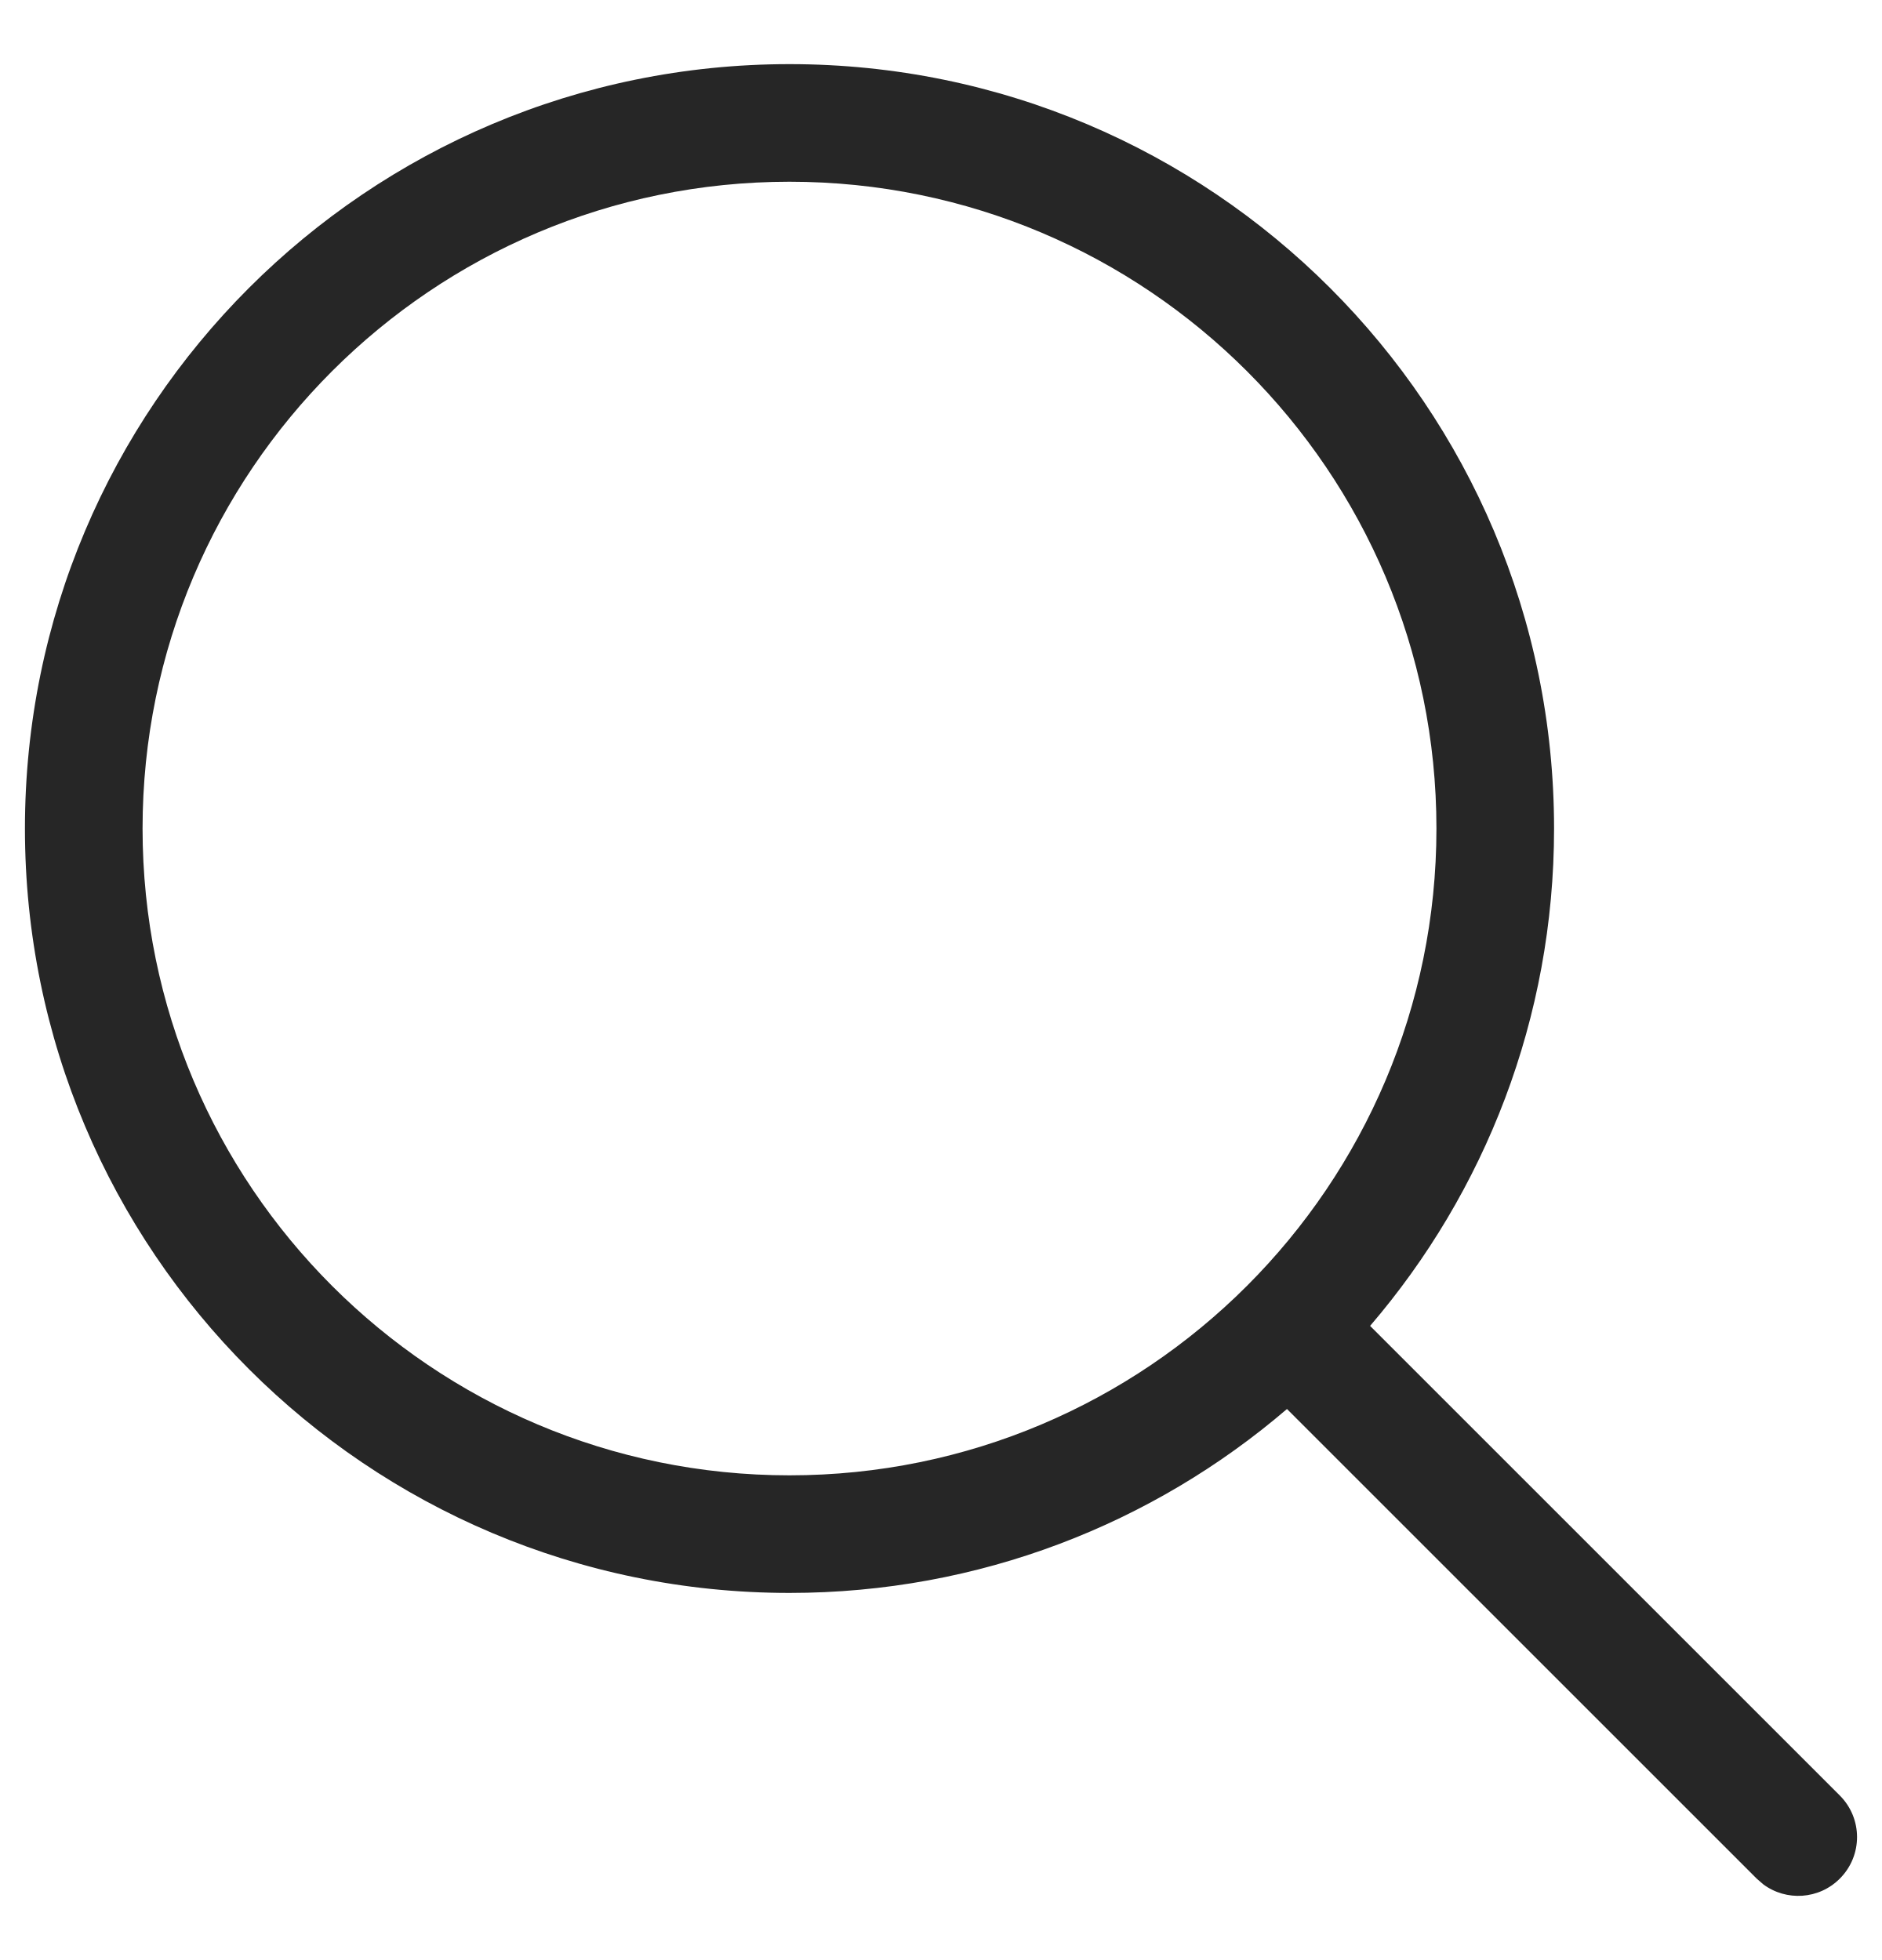
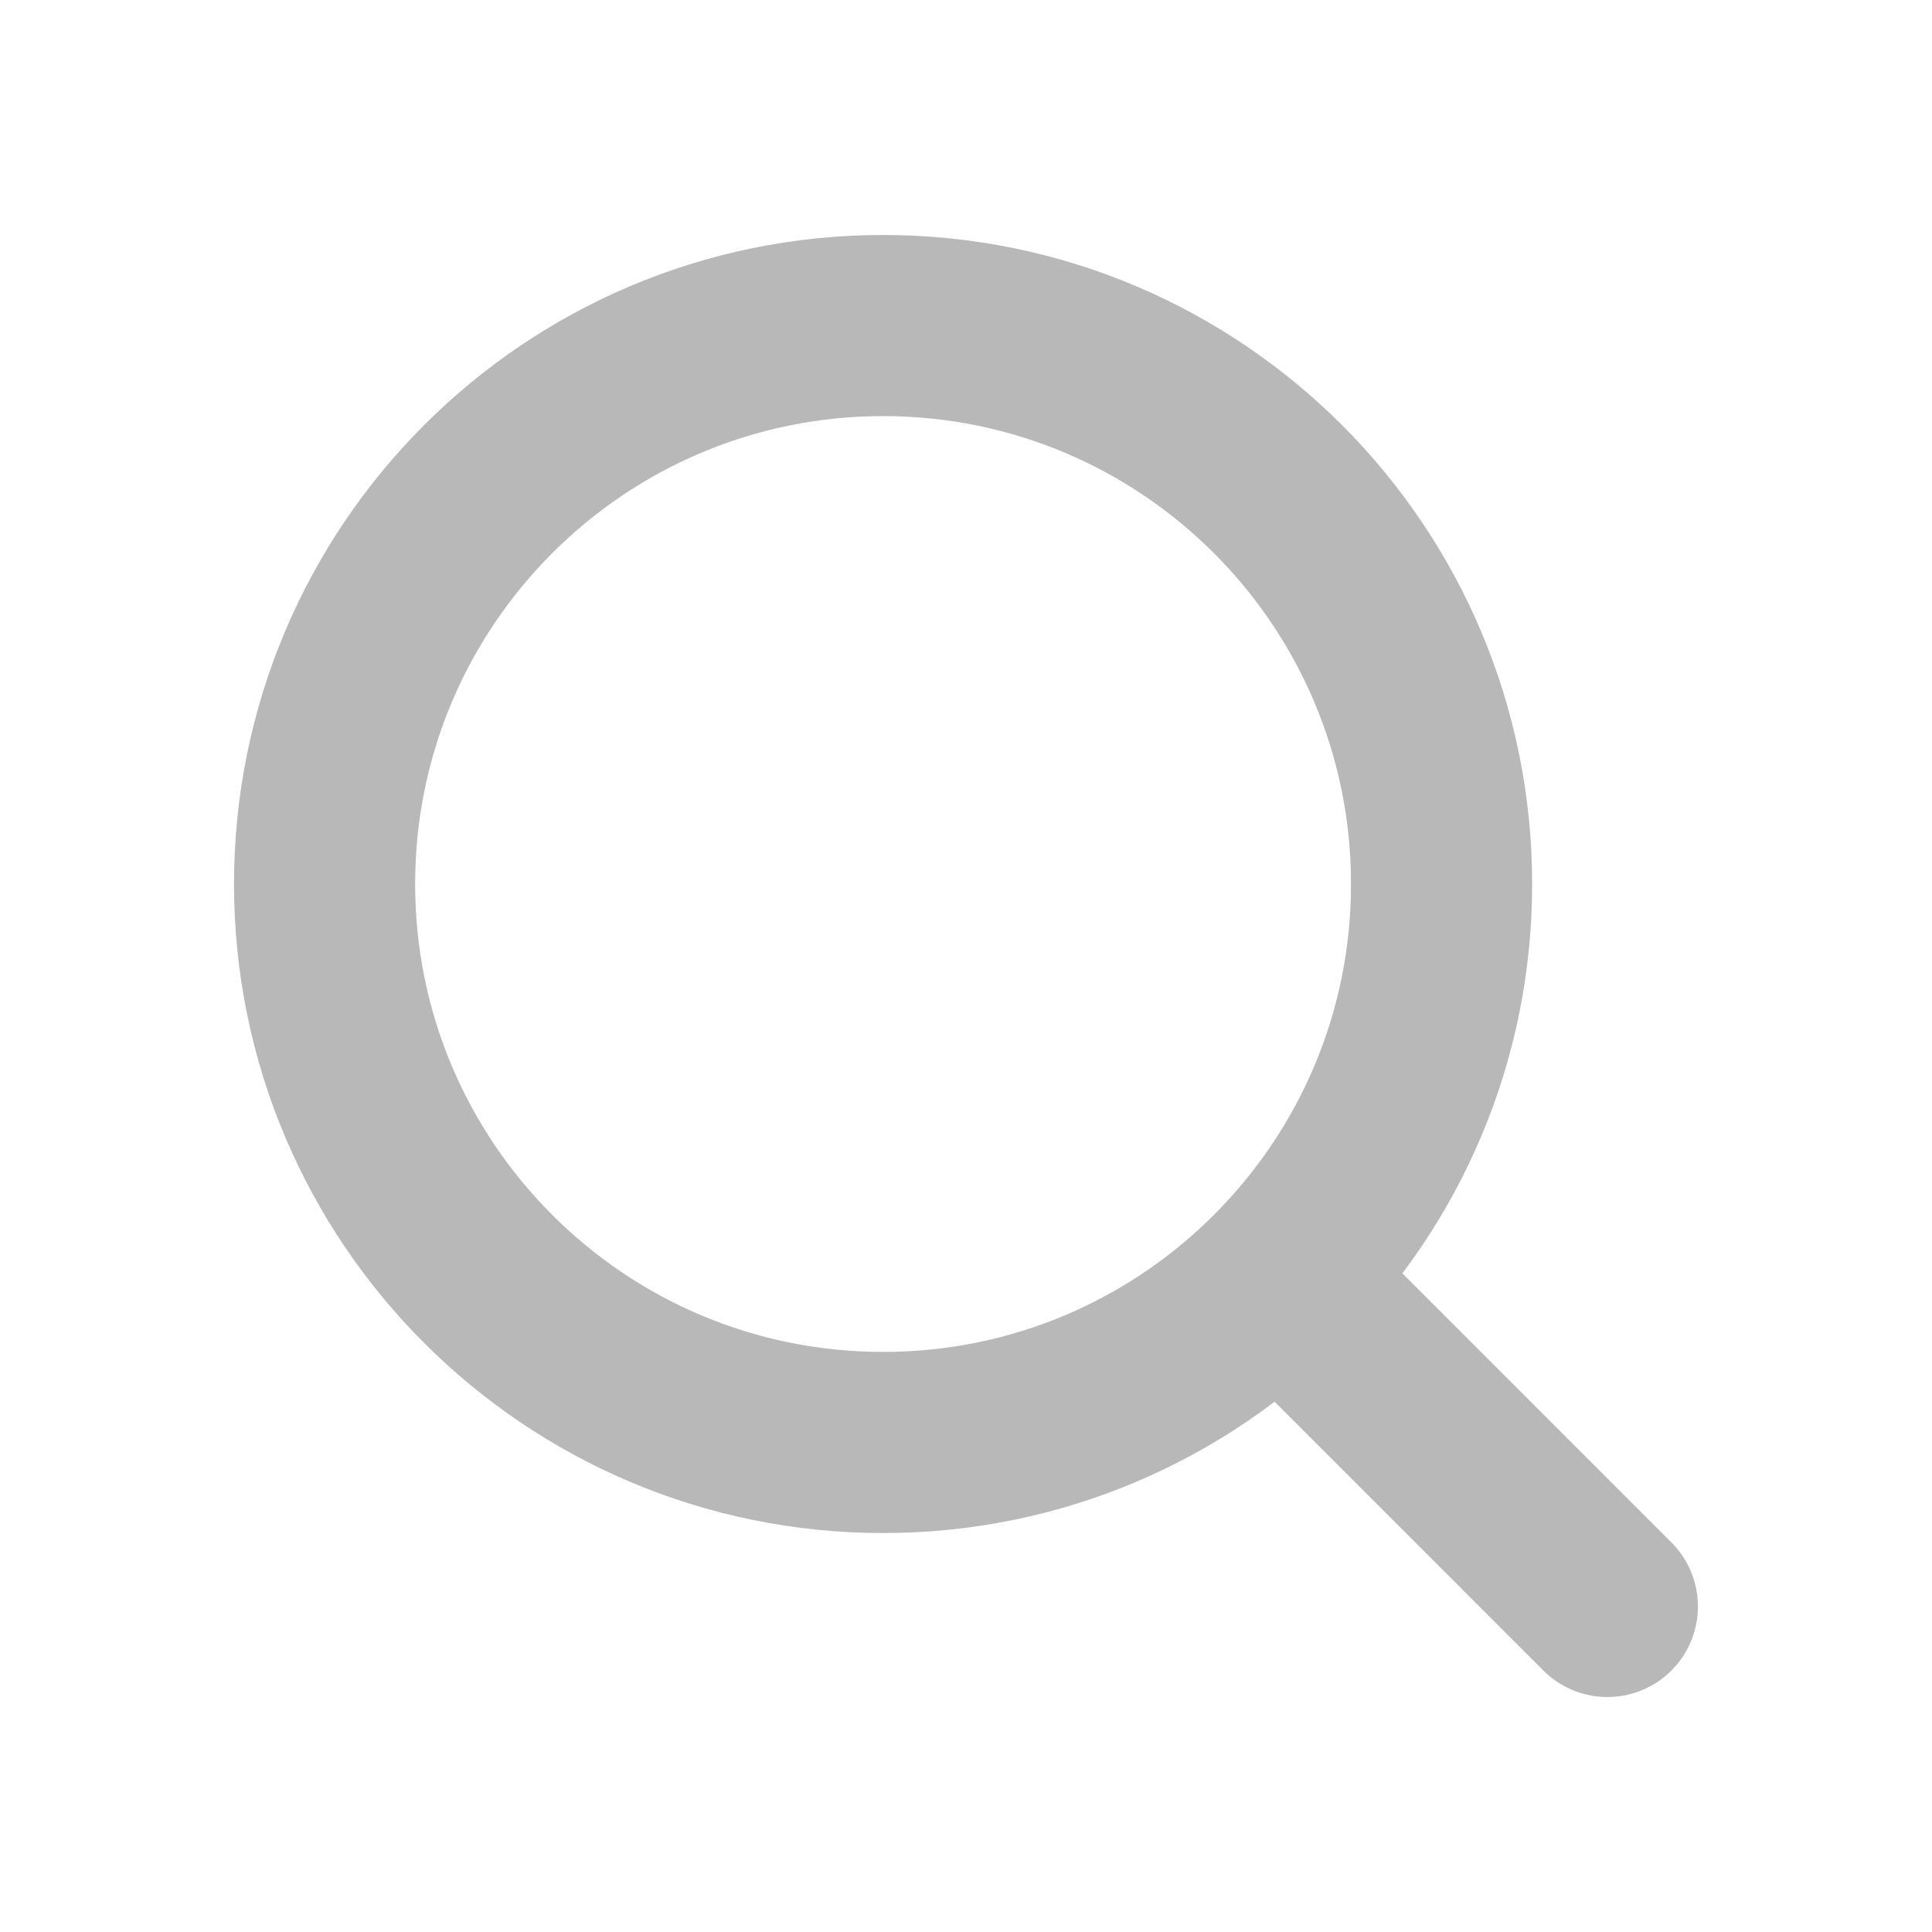
- <svg xmlns="http://www.w3.org/2000/svg" width="24" height="25" viewBox="0 0 24 25" fill="none">
-   <path fill-rule="evenodd" clip-rule="evenodd" d="M19.818 10.568C19.818 5.183 15.453 0.818 10.068 0.818C4.683 0.818 0.318 5.183 0.318 10.568C0.318 15.953 4.683 20.318 10.068 20.318C12.491 20.318 14.707 19.434 16.412 17.972L22.402 23.962L22.486 24.035C22.779 24.253 23.196 24.229 23.462 23.962C23.755 23.669 23.755 23.195 23.462 22.902L17.472 16.912C18.934 15.207 19.818 12.991 19.818 10.568ZM1.818 10.568C1.818 6.012 5.512 2.318 10.068 2.318C14.624 2.318 18.318 6.012 18.318 10.568C18.318 15.124 14.624 18.818 10.068 18.818C5.512 18.818 1.818 15.124 1.818 10.568Z" fill="#262626" />
+ <svg xmlns="http://www.w3.org/2000/svg" width="32" height="32" viewBox="0 0 32 32" fill="none">
+   <path d="M21.183 21.167C22.848 19.494 23.877 17.189 23.877 14.643C23.877 9.534 19.735 5.392 14.627 5.392C9.518 5.392 5.376 9.534 5.376 14.643C5.376 19.751 9.518 23.892 14.627 23.892C17.189 23.892 19.508 22.851 21.183 21.167ZM21.183 21.167L26.623 26.608" stroke="#B8B8B8" stroke-width="3" stroke-linecap="round" />
</svg>
